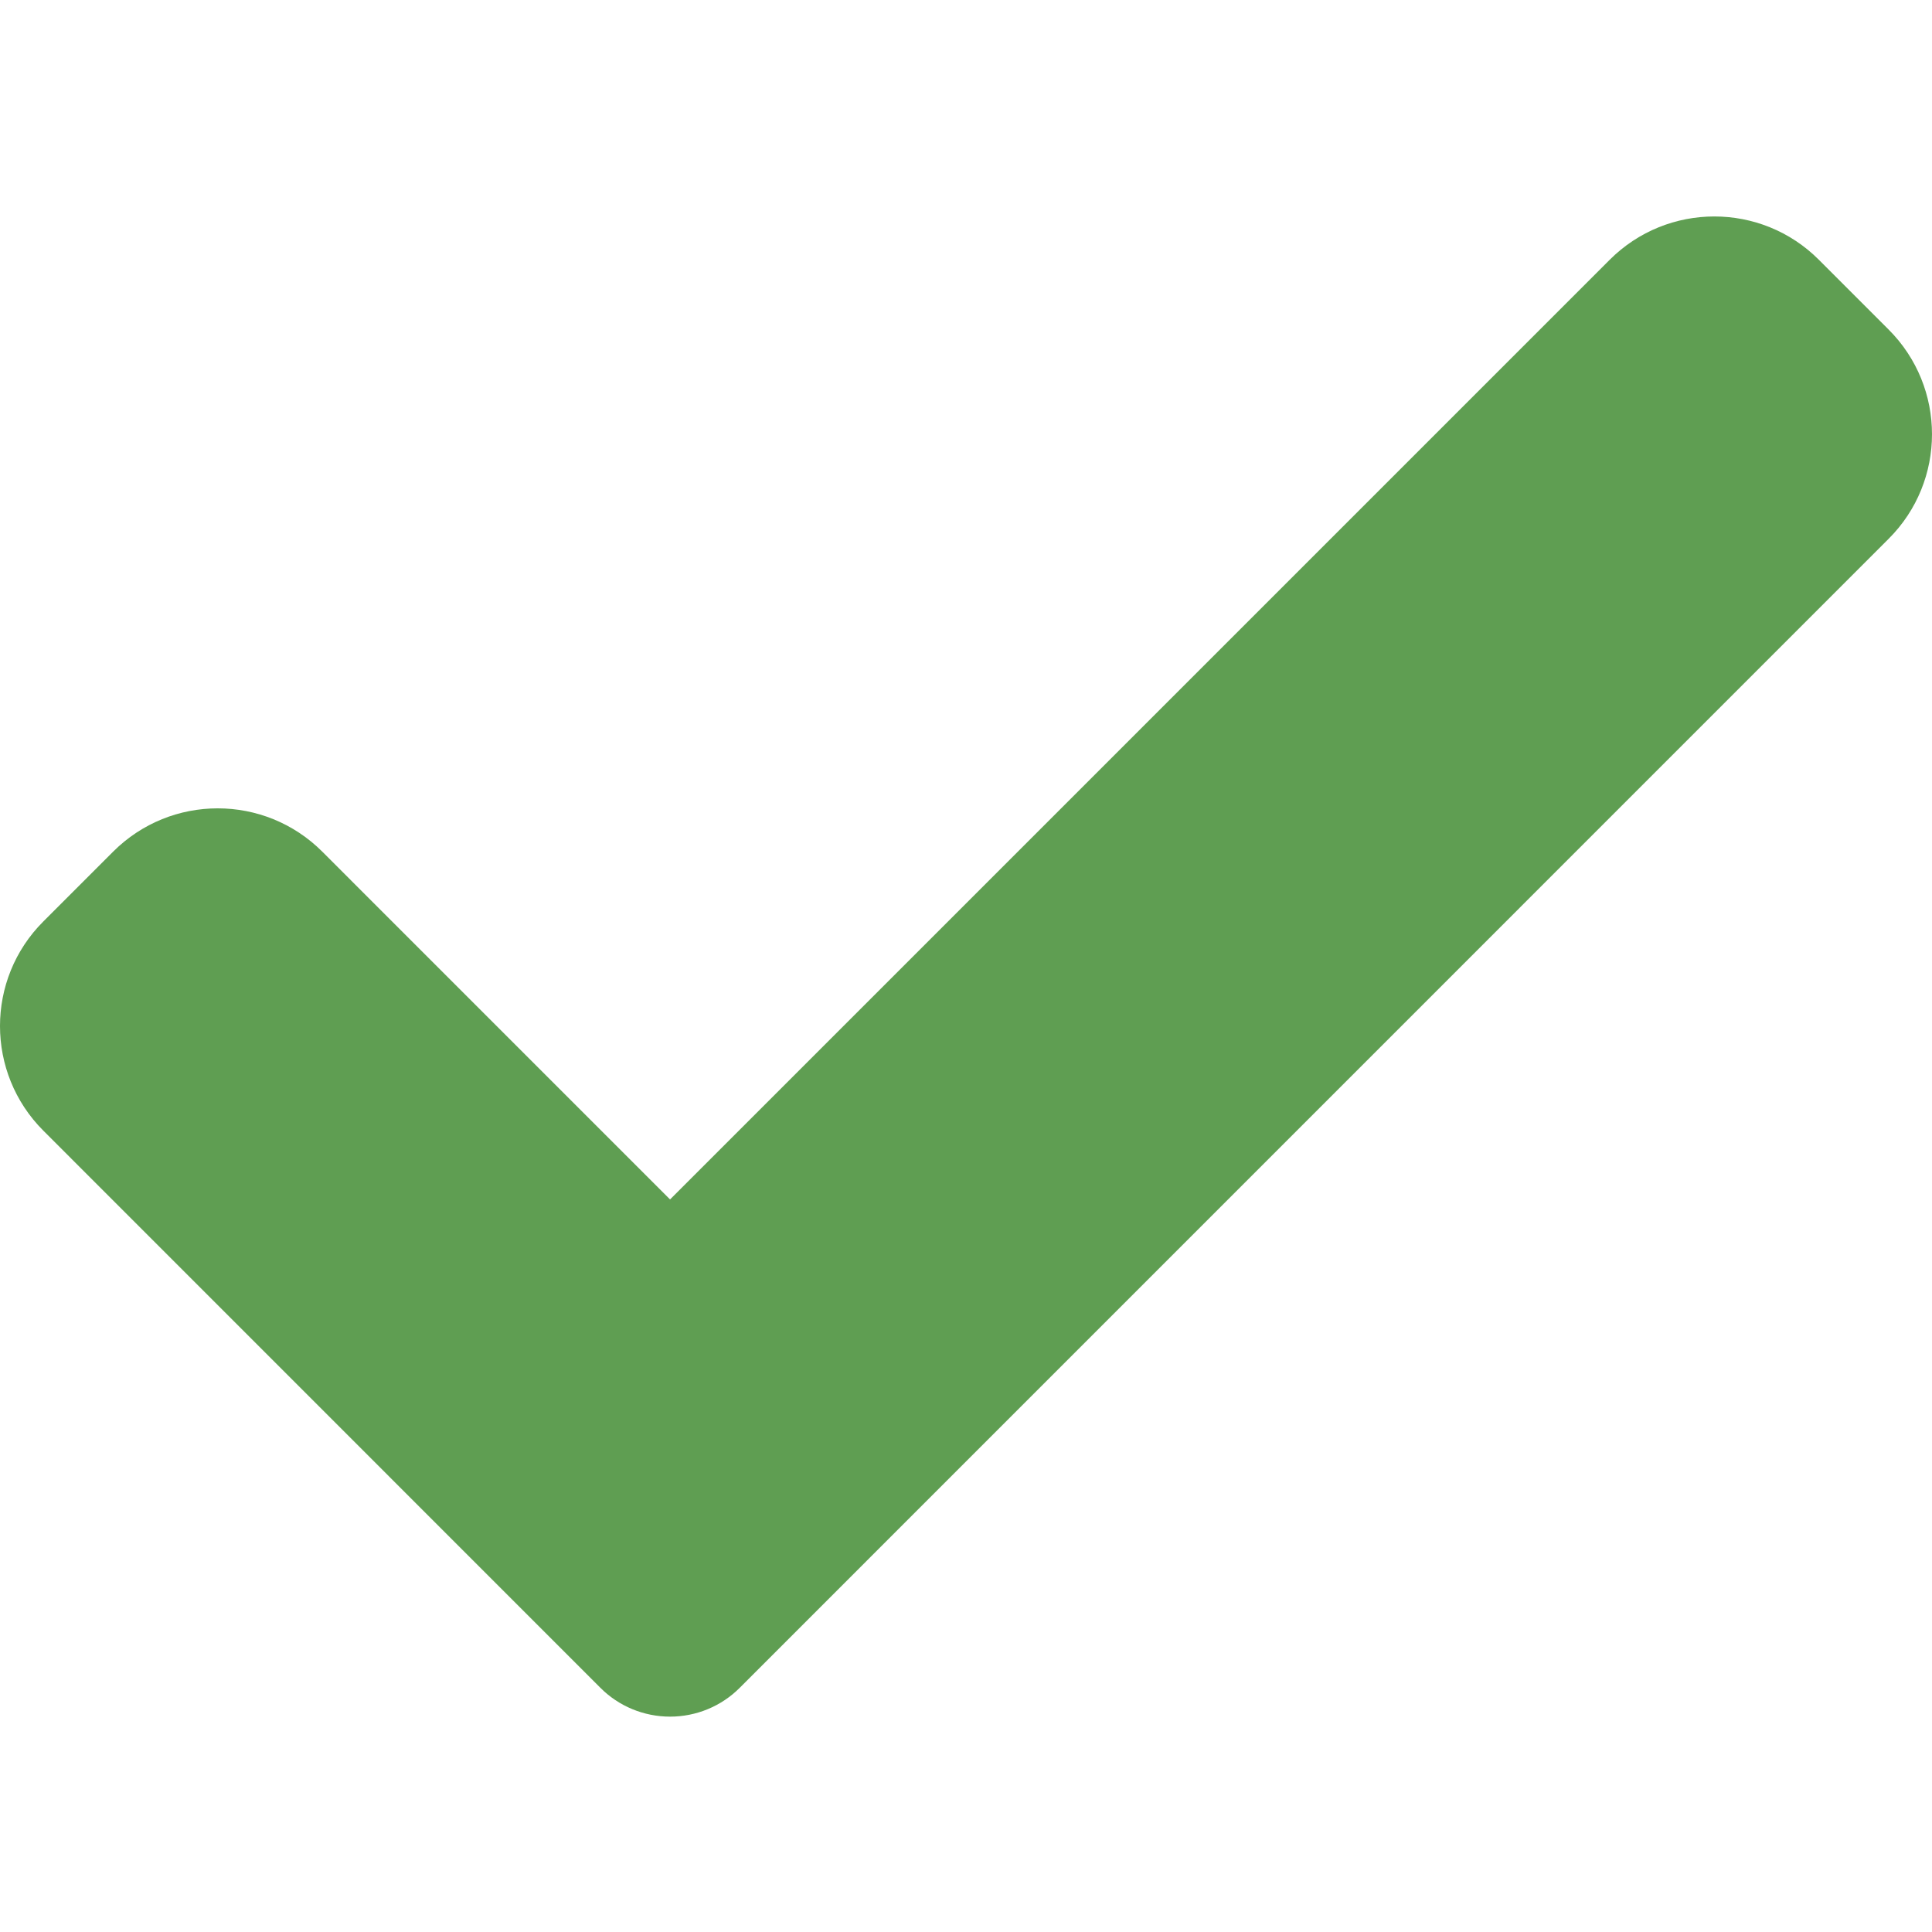
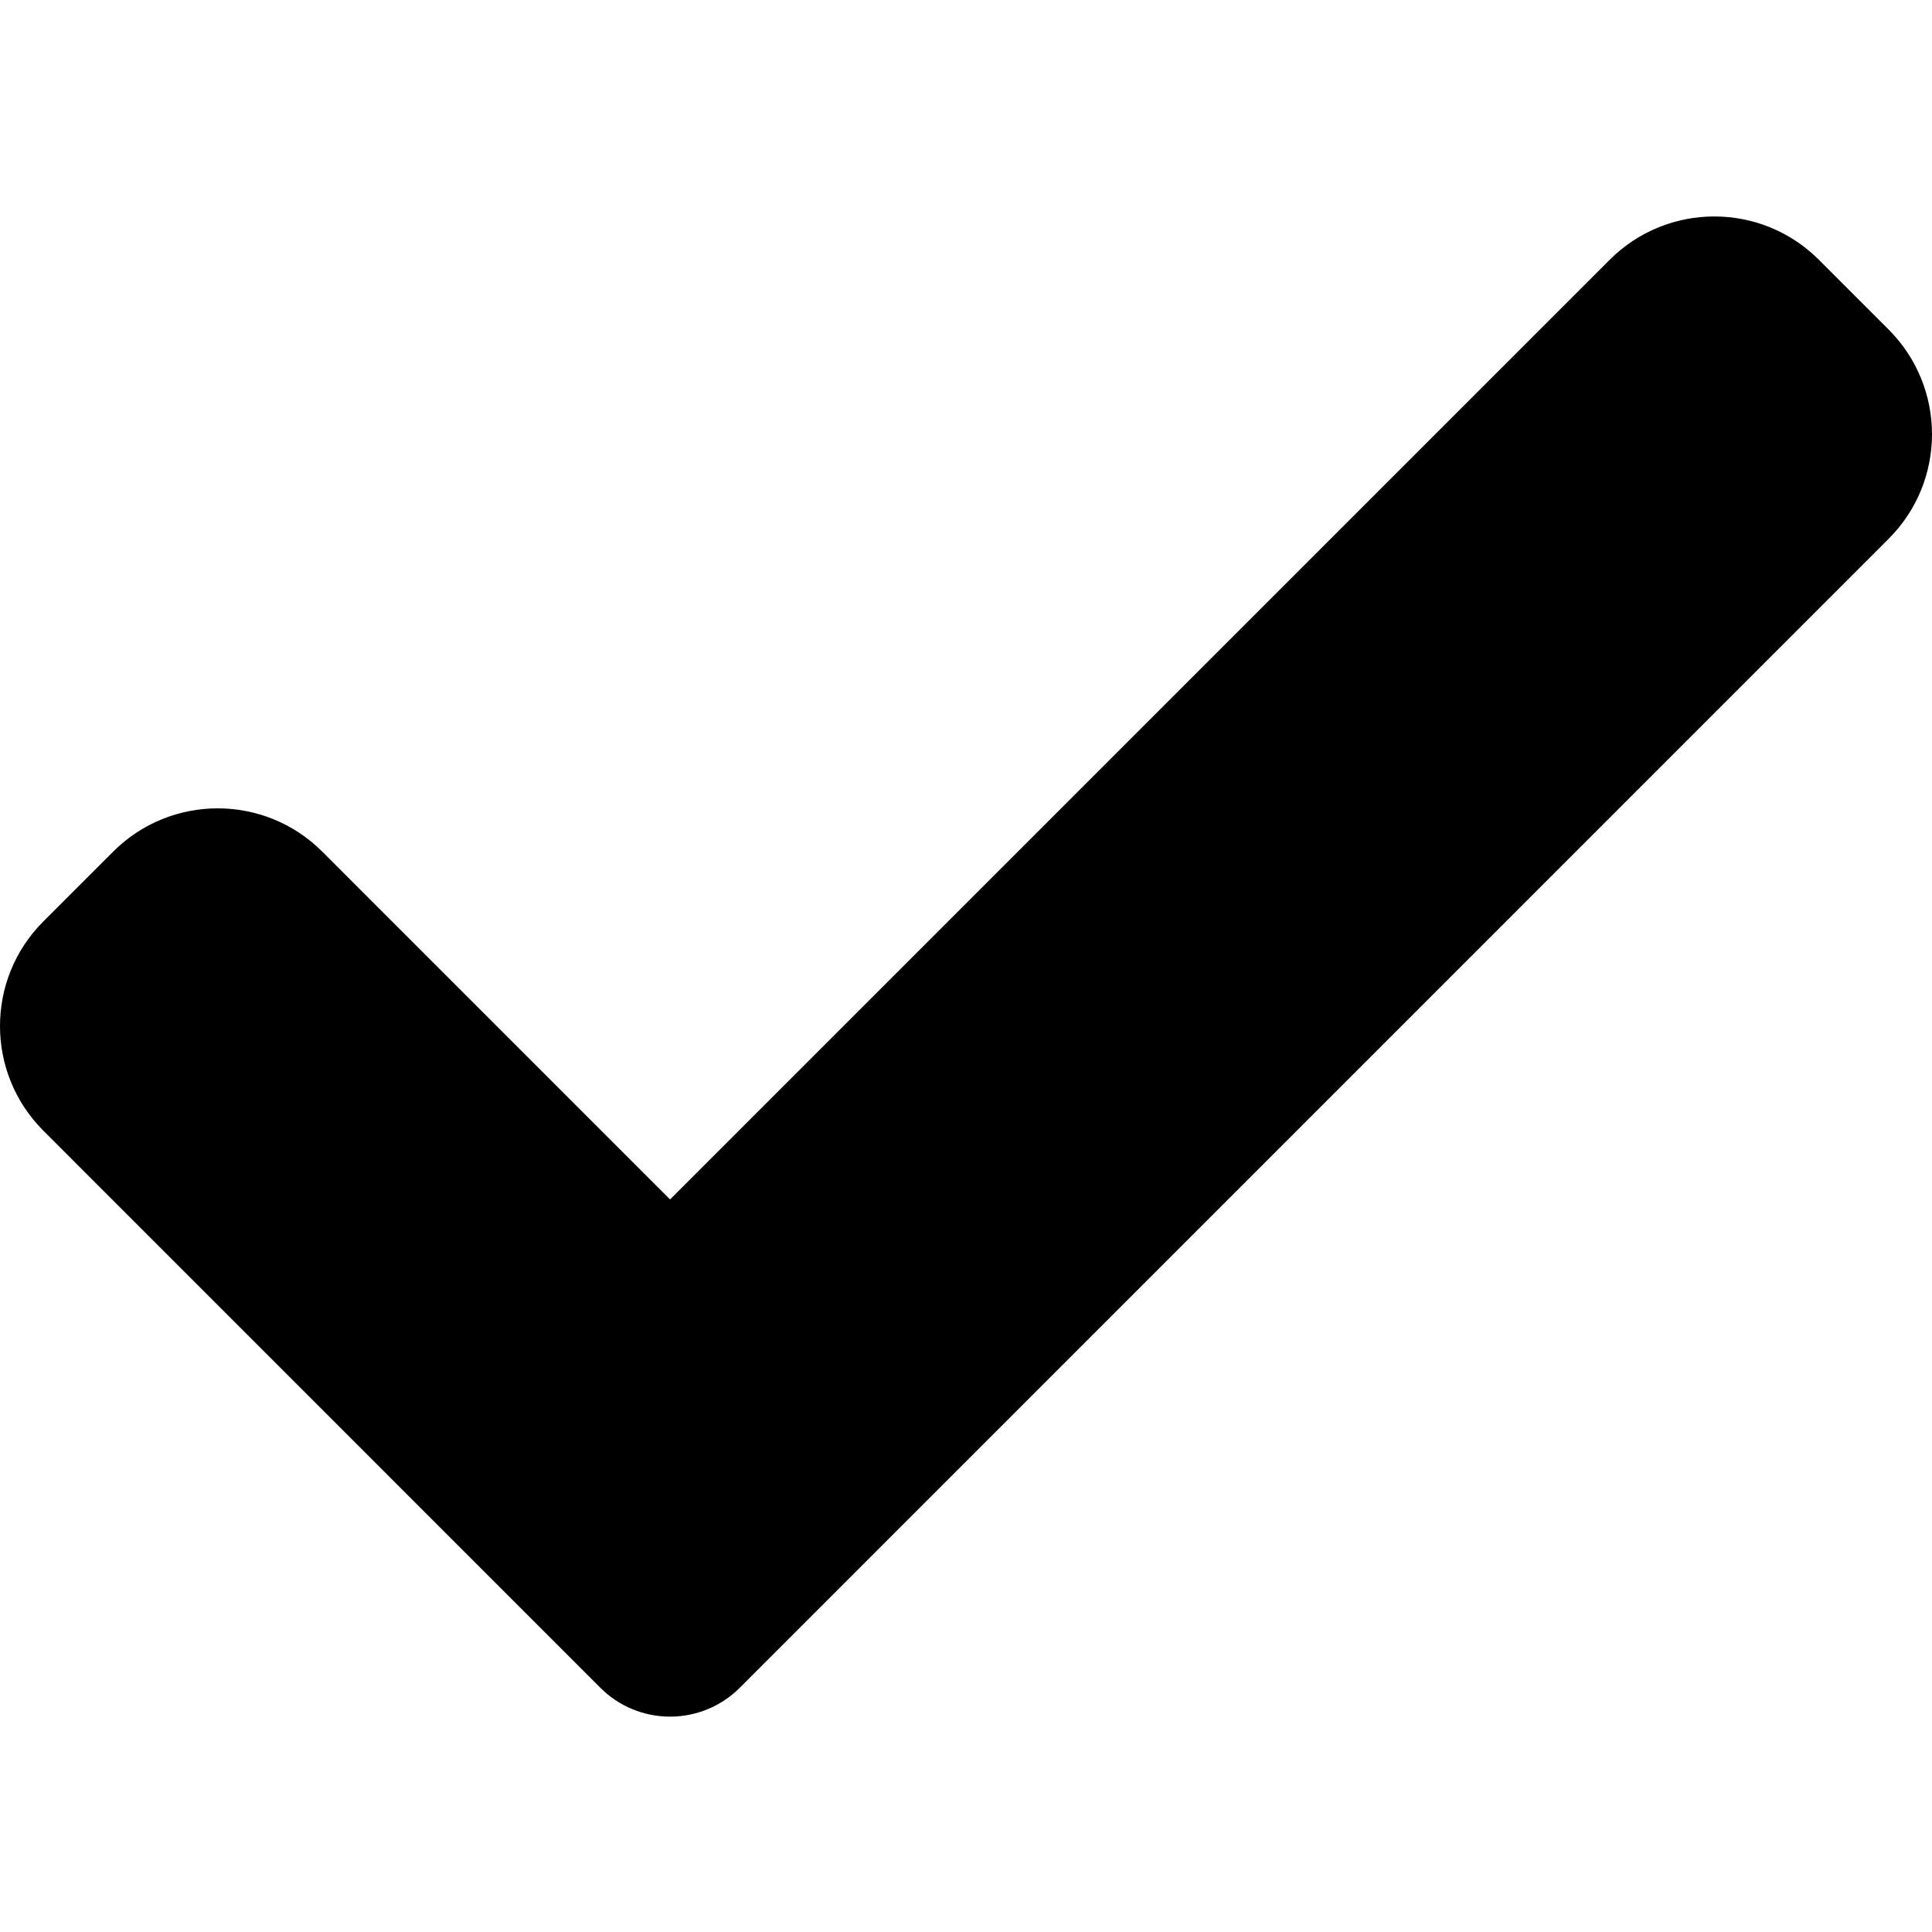
<svg xmlns="http://www.w3.org/2000/svg" height="15px" viewBox="0 -46 417.813 417" width="15px">
-   <path d="m159.988 318.582c-3.988 4.012-9.43 6.25-15.082 6.25s-11.094-2.238-15.082-6.25l-120.449-120.469c-12.5-12.5-12.5-32.77 0-45.246l15.082-15.086c12.504-12.5 32.75-12.5 45.25 0l75.199 75.203 203.199-203.203c12.504-12.5 32.77-12.5 45.25 0l15.082 15.086c12.5 12.5 12.5 32.766 0 45.246zm0 0" fill="#5f9e52" />
+   <path d="m159.988 318.582c-3.988 4.012-9.43 6.25-15.082 6.25s-11.094-2.238-15.082-6.25l-120.449-120.469c-12.5-12.5-12.5-32.77 0-45.246l15.082-15.086c12.504-12.5 32.75-12.5 45.25 0l75.199 75.203 203.199-203.203c12.504-12.5 32.77-12.5 45.25 0l15.082 15.086c12.5 12.5 12.5 32.766 0 45.246zm0 0" fill="currentColor" />
</svg>
